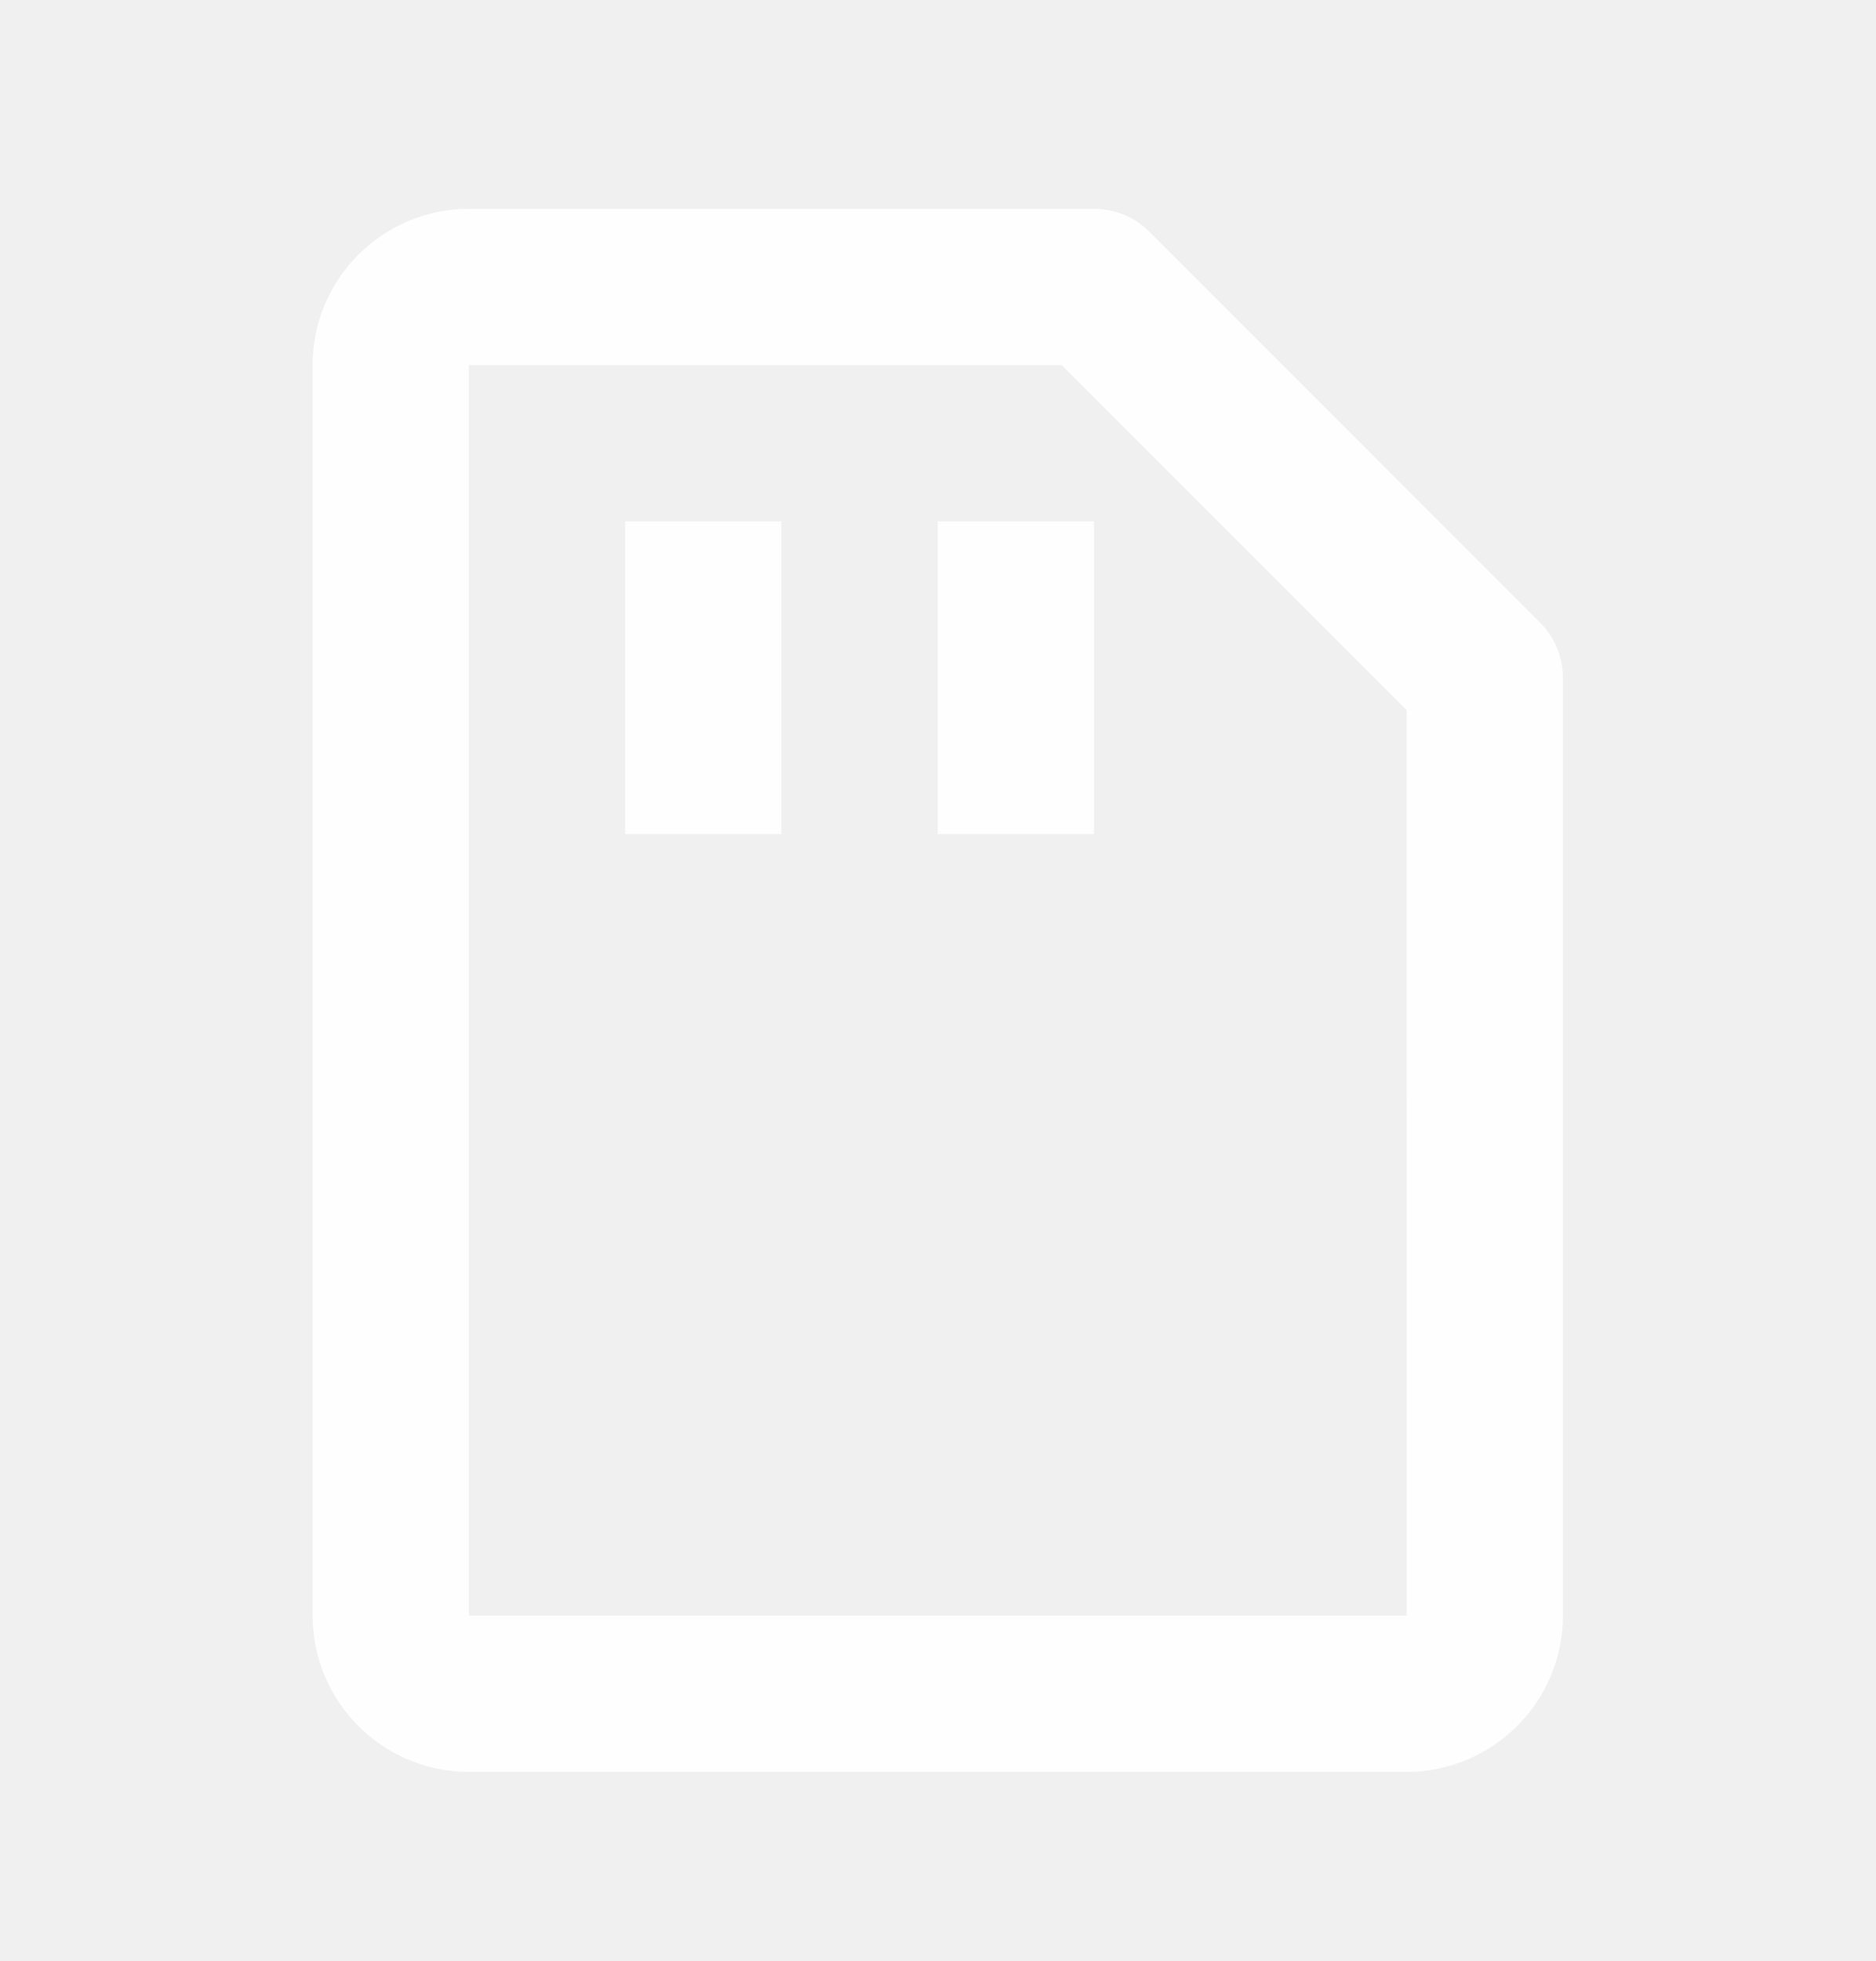
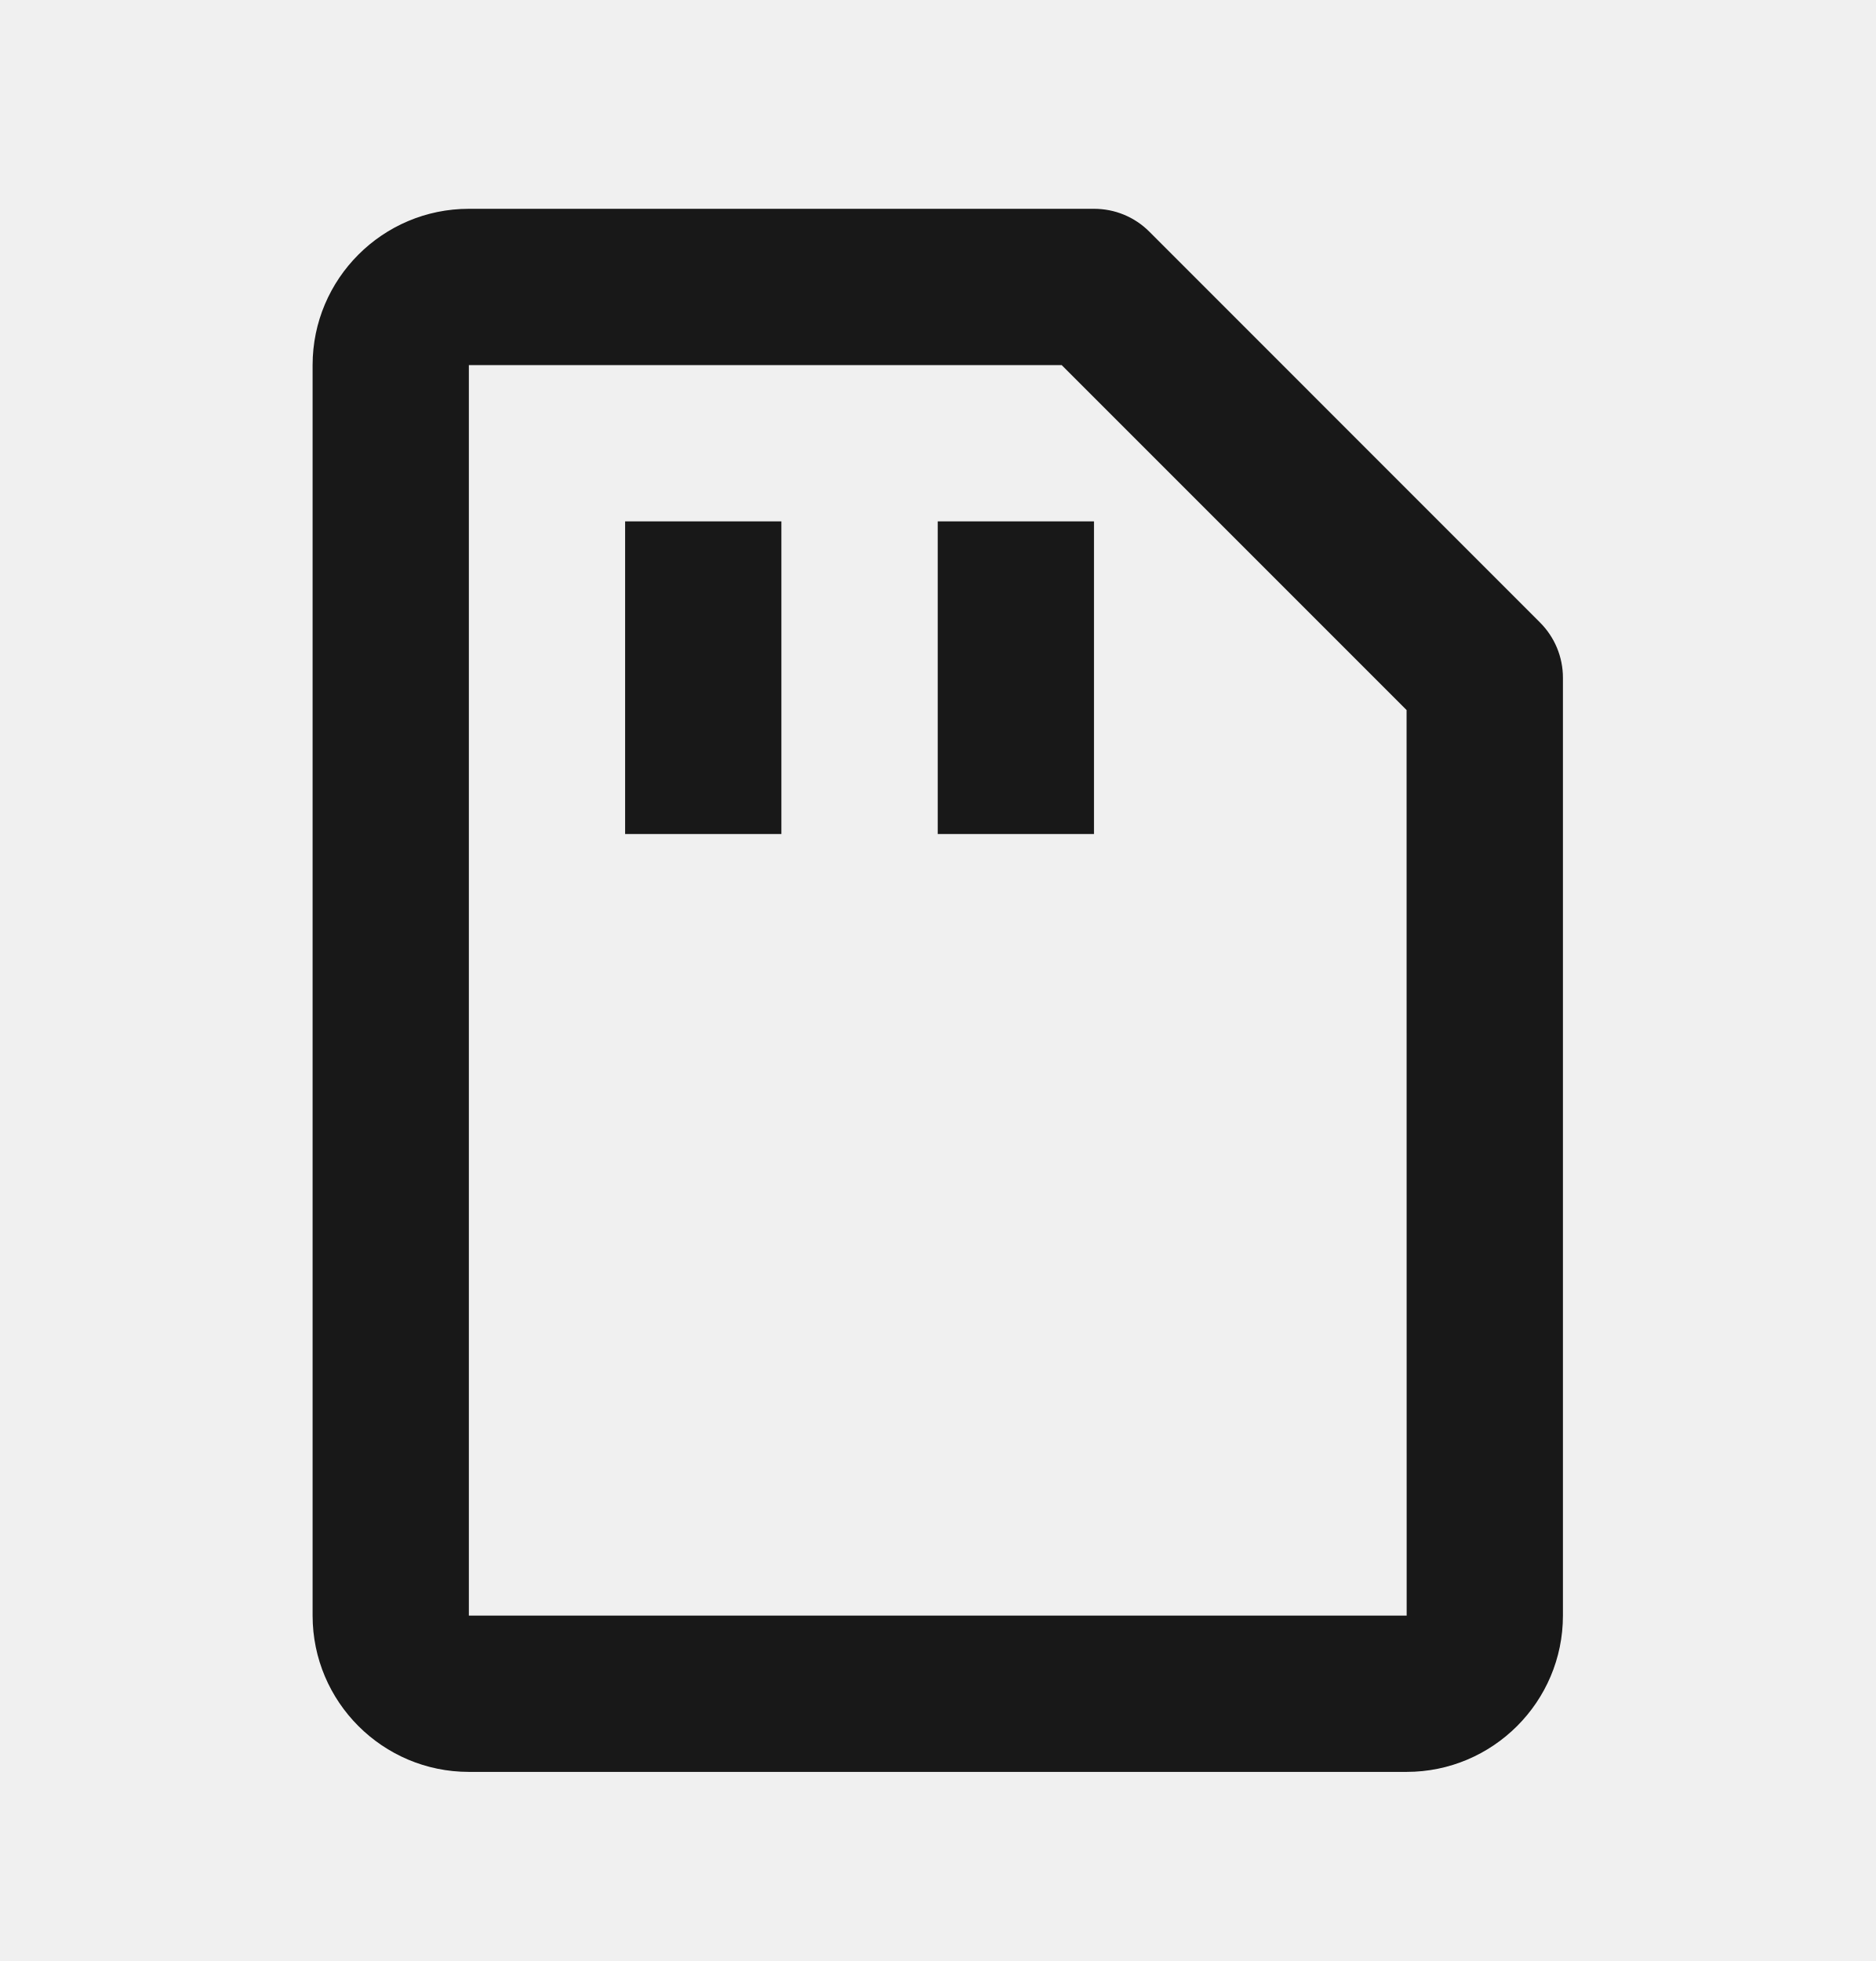
<svg xmlns="http://www.w3.org/2000/svg" width="22" height="23" viewBox="0 0 22 23" fill="none">
-   <path d="M3.667 4.282V18.949C3.667 19.96 4.489 20.782 5.5 20.782H16.5C17.511 20.782 18.334 19.96 18.334 18.949V7.949C18.334 7.828 18.31 7.709 18.264 7.598C18.218 7.487 18.15 7.386 18.065 7.301L13.482 2.717C13.397 2.632 13.296 2.564 13.184 2.518C13.073 2.472 12.954 2.449 12.834 2.449H5.5C4.489 2.449 3.667 3.271 3.667 4.282ZM16.5 8.328L16.501 18.949H5.5V4.282H12.454L16.5 8.328Z" fill="white" fill-opacity="0.9" />
-   <path d="M7.333 6.115H9.166V9.782H7.333V6.115ZM11 6.115H12.833V9.782H11V6.115Z" fill="white" fill-opacity="0.9" />
+   <path d="M3.667 4.282V18.949C3.667 19.96 4.489 20.782 5.5 20.782H16.5C17.511 20.782 18.334 19.96 18.334 18.949V7.949C18.334 7.828 18.31 7.709 18.264 7.598C18.218 7.487 18.15 7.386 18.065 7.301L13.482 2.717C13.397 2.632 13.296 2.564 13.184 2.518C13.073 2.472 12.954 2.449 12.834 2.449H5.5C4.489 2.449 3.667 3.271 3.667 4.282ZM16.5 8.328L16.501 18.949H5.5V4.282H12.454L16.5 8.328Z" fill="currentColor" fill-opacity="0.9" />
+   <path d="M7.333 6.115H9.166V9.782H7.333V6.115ZM11 6.115H12.833V9.782H11V6.115Z" fill="currentColor" fill-opacity="0.9" />
</svg>
